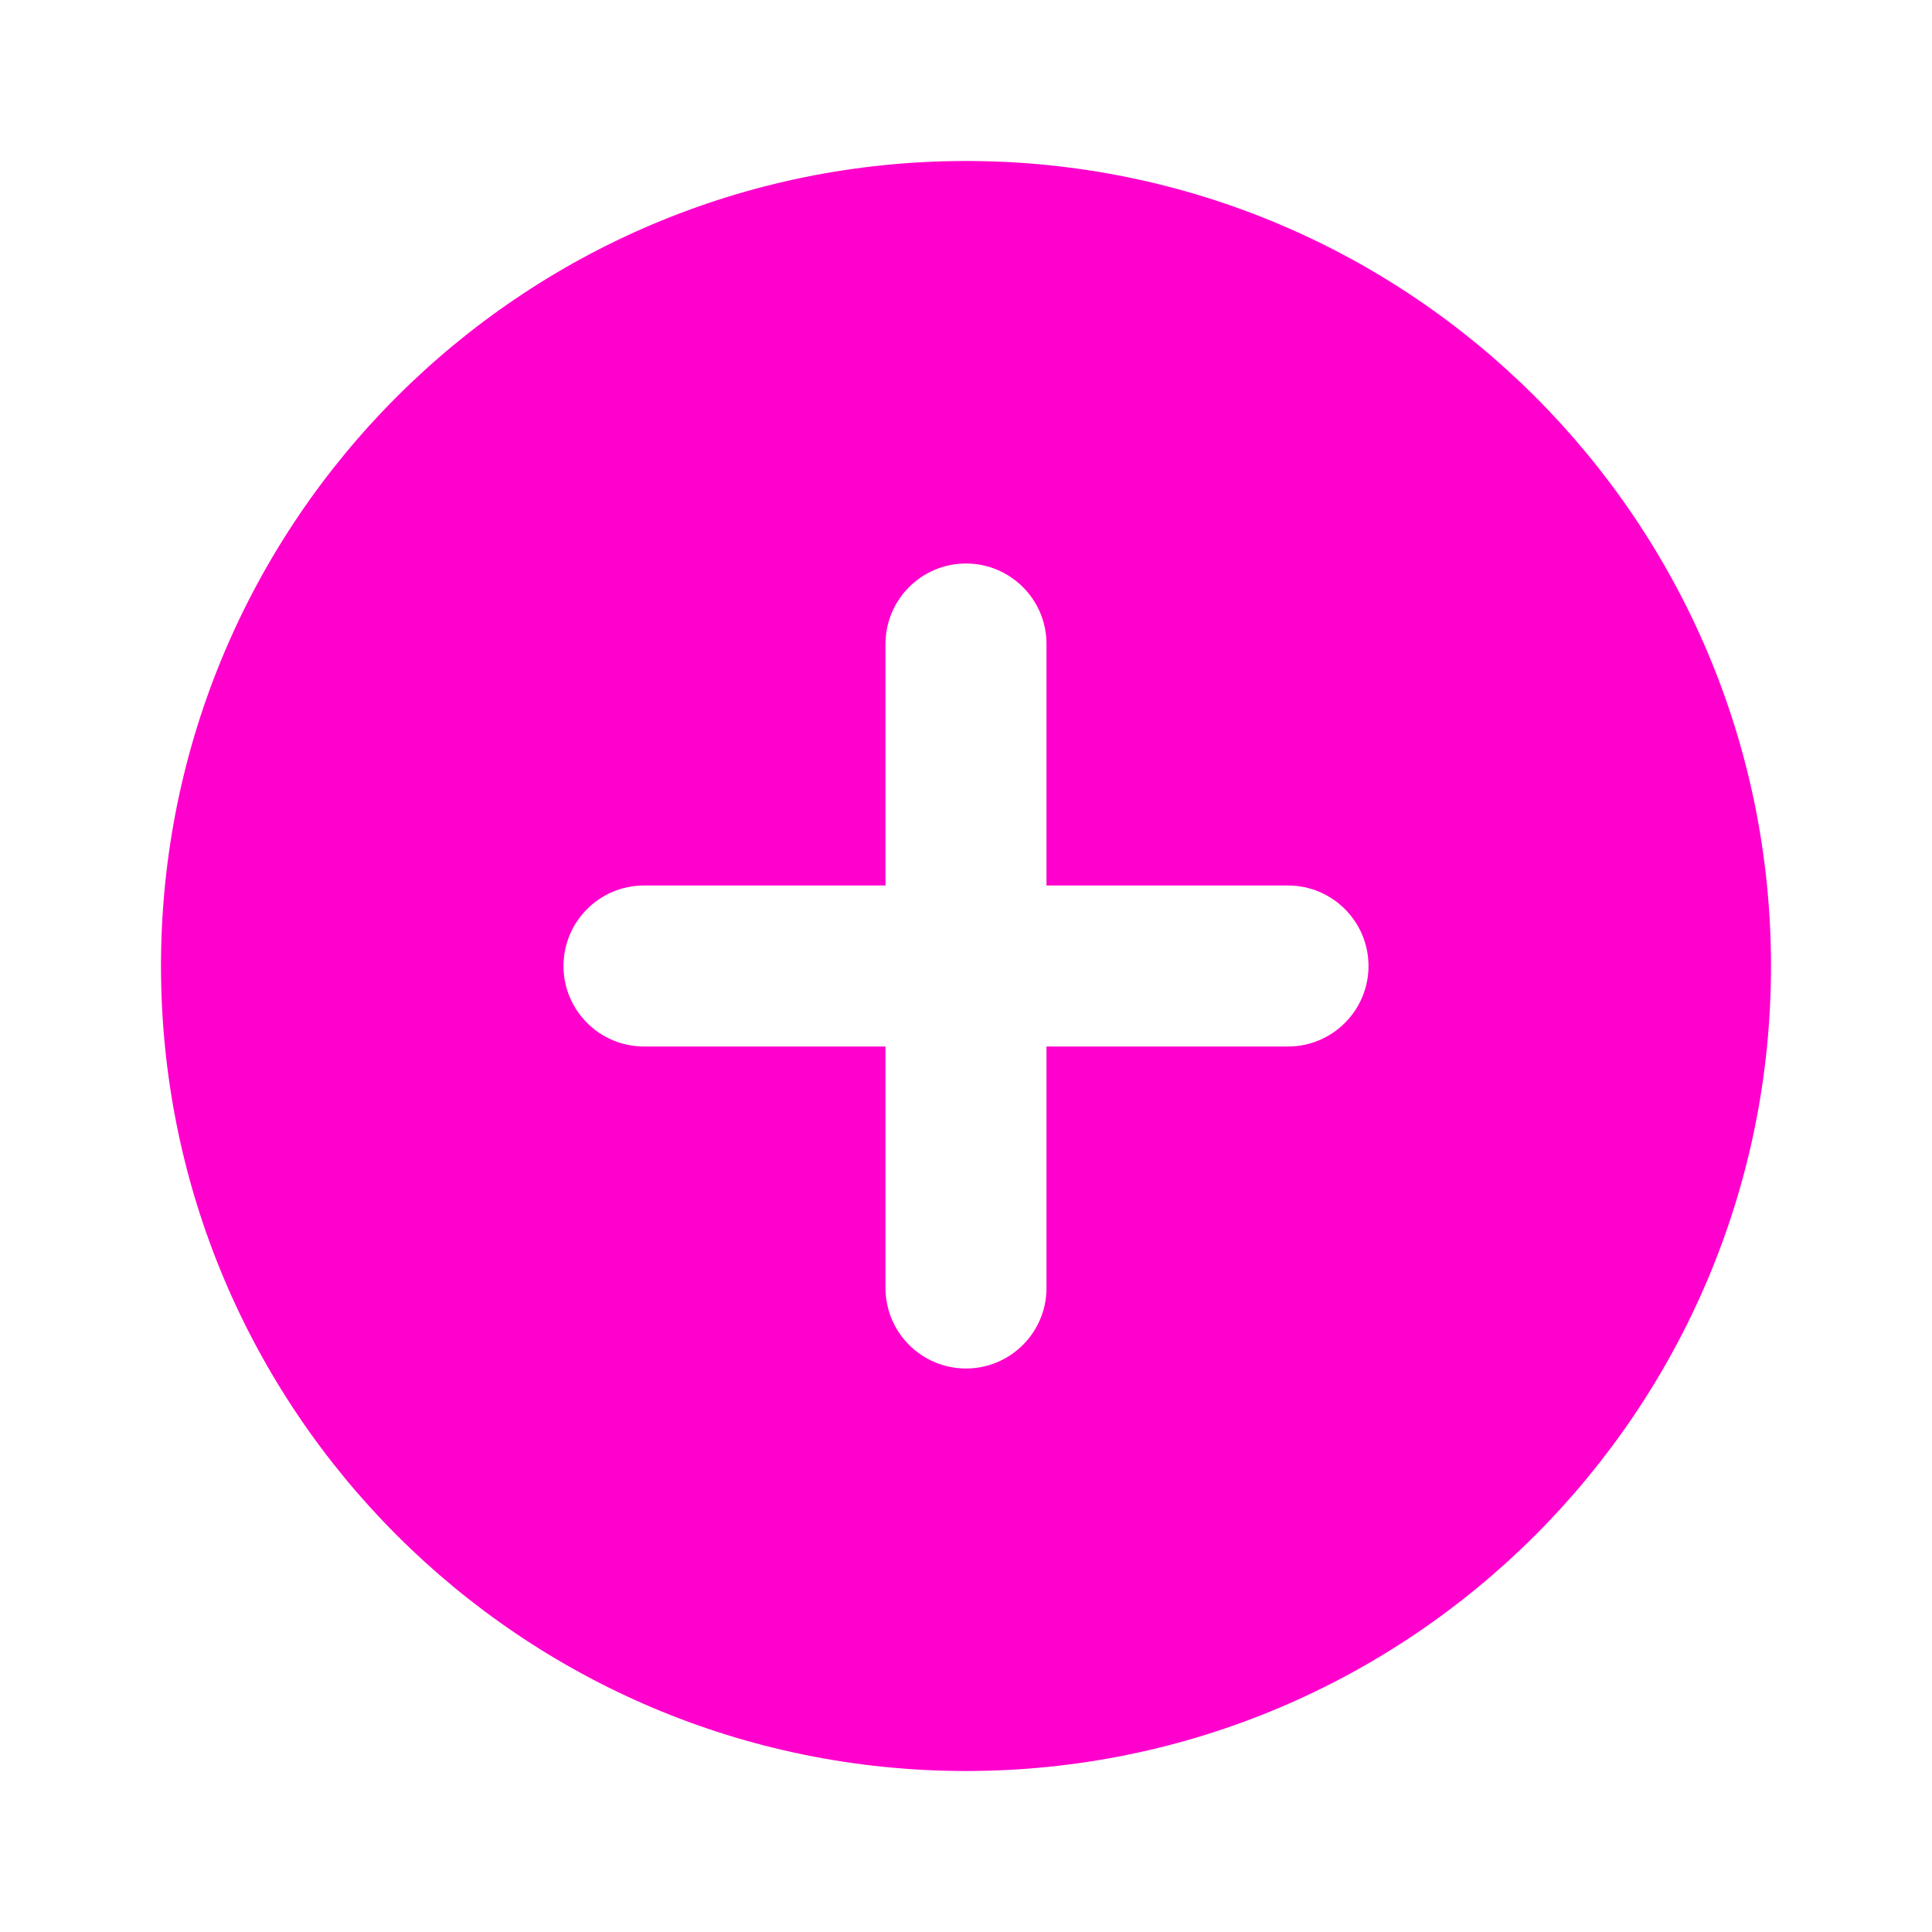
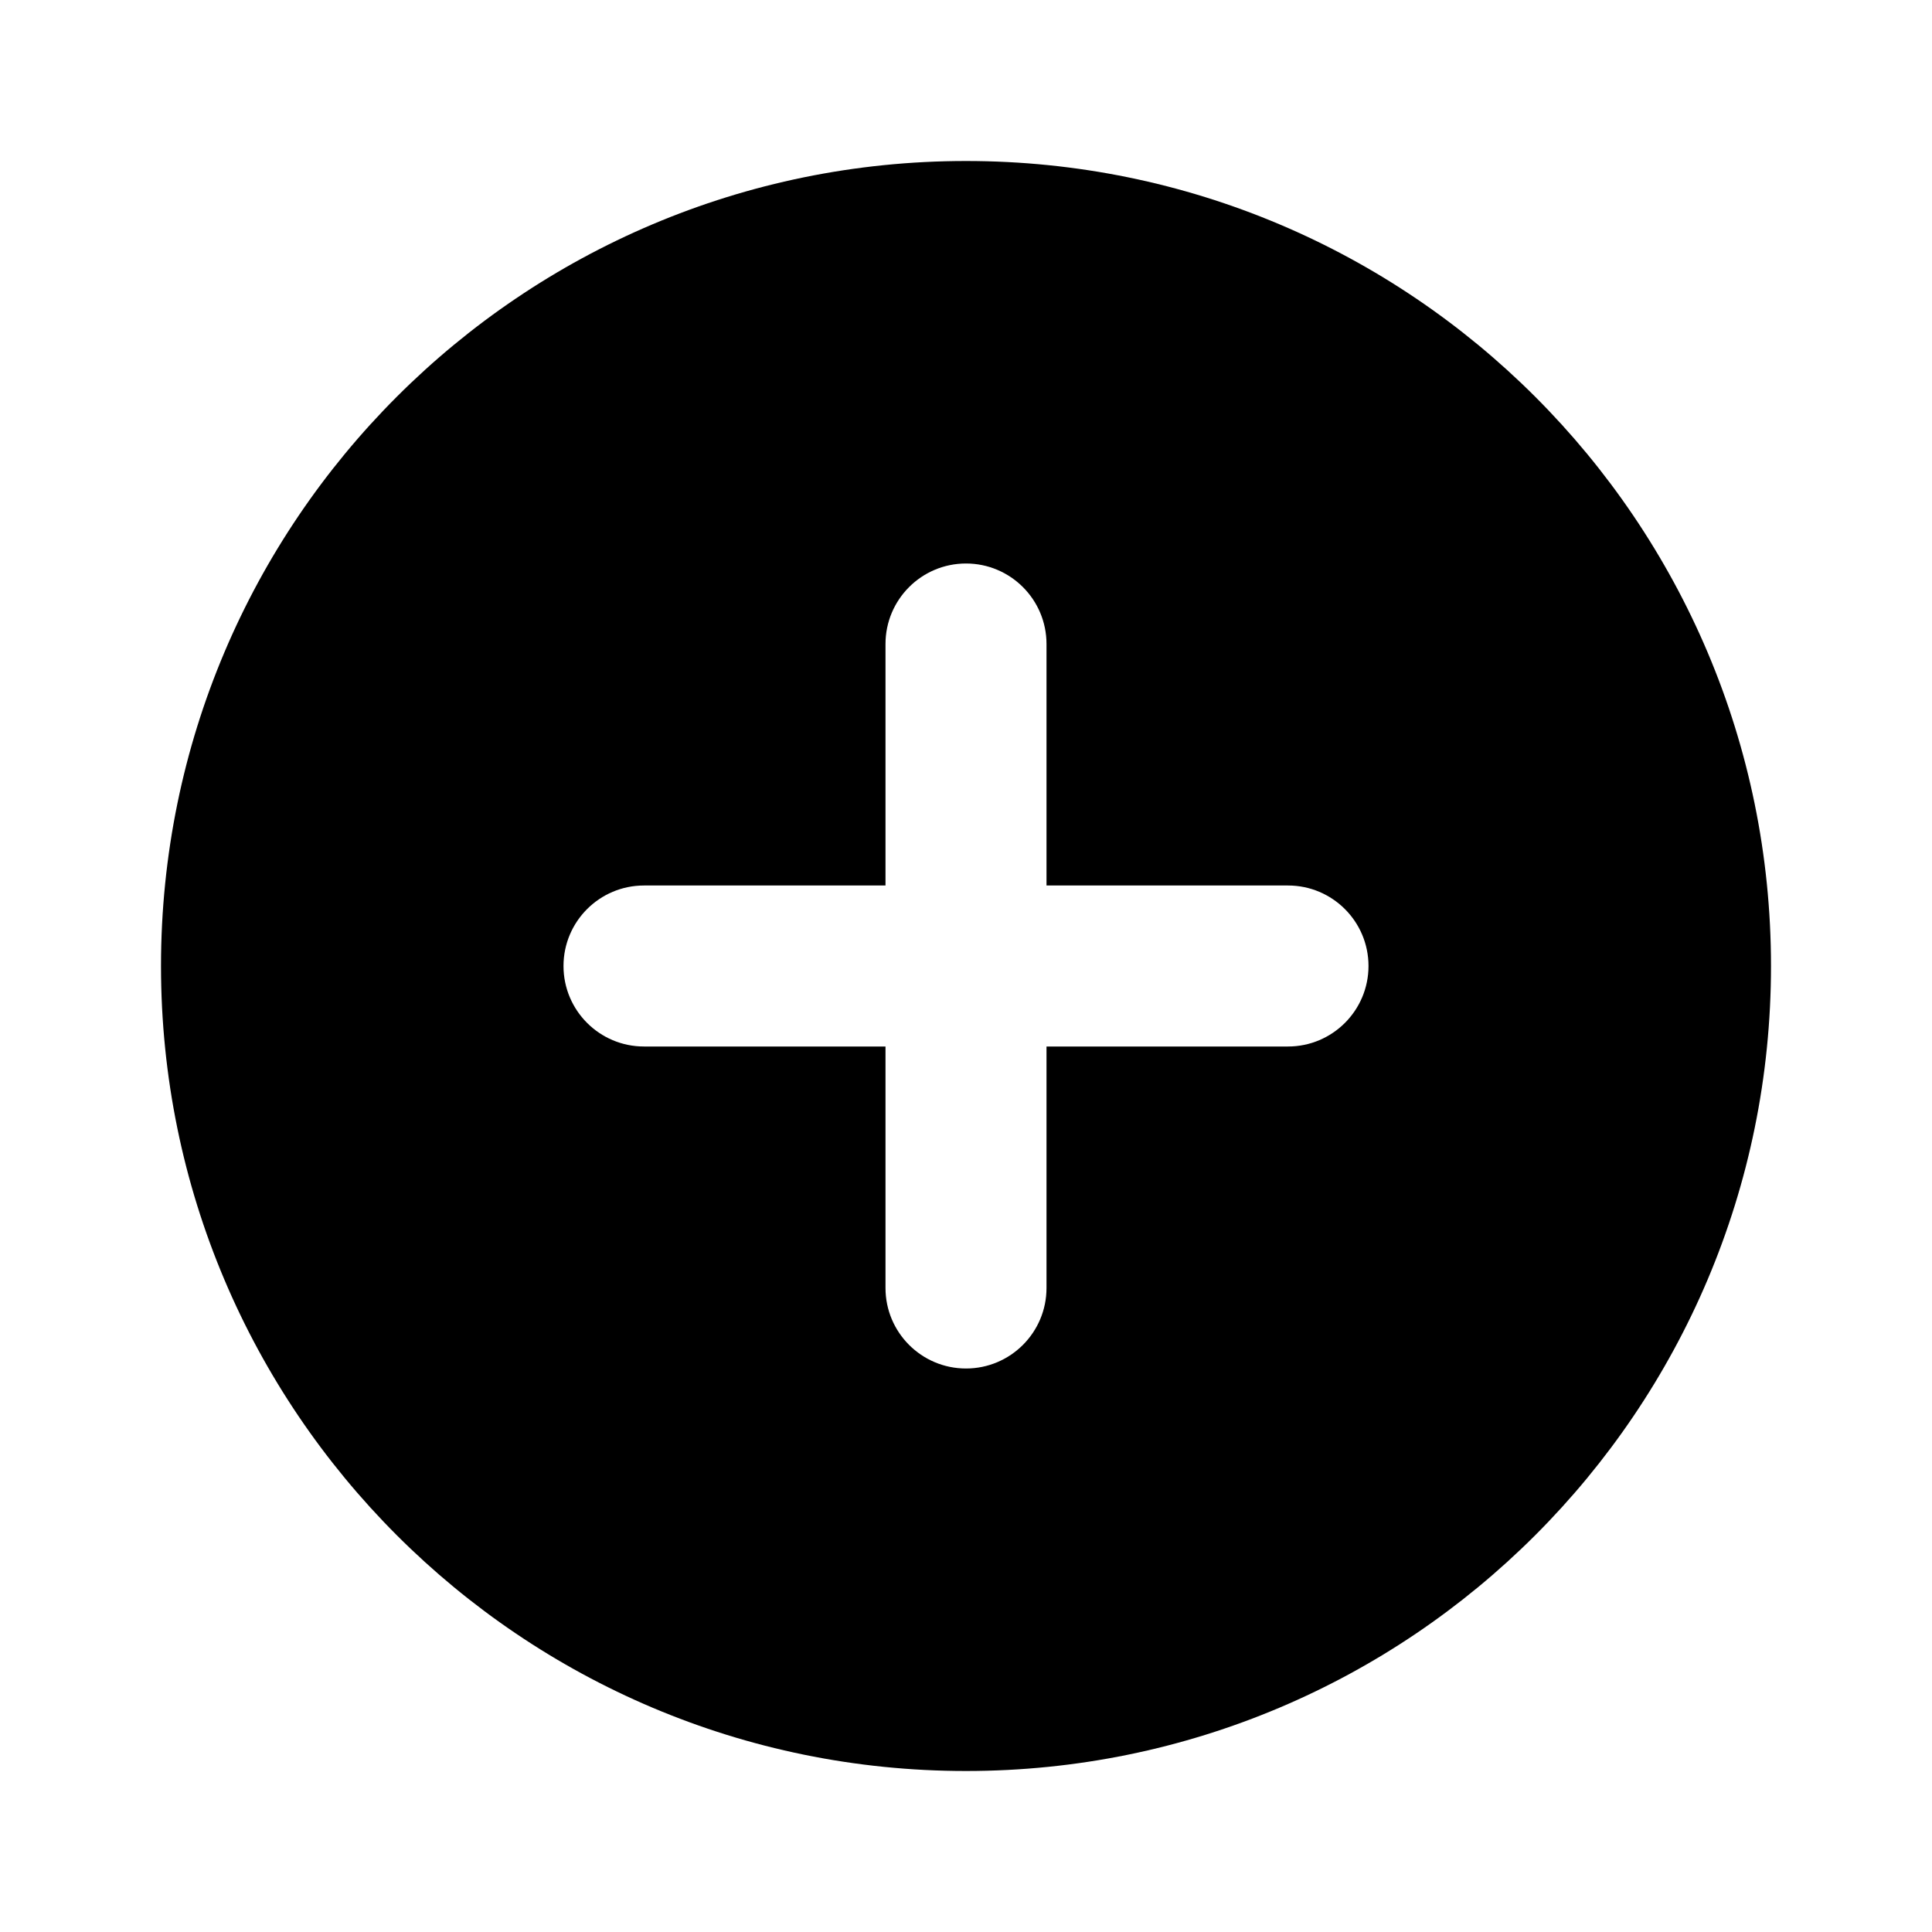
<svg xmlns="http://www.w3.org/2000/svg" width="24" height="24" viewBox="0 0 24 24" fill="none">
-   <path fill-rule="evenodd" clip-rule="evenodd" d="M12 2C17.523 2 22 6.477 22 12C22 17.523 17.523 22 12 22C6.477 22 2 17.523 2 12C2 6.477 6.477 2 12 2ZM12 7C11.448 7 11 7.448 11 8V11H8C7.448 11 7 11.448 7 12C7 12.552 7.448 13 8 13H11V16C11 16.552 11.448 17 12 17C12.552 17 13 16.552 13 16V13H16C16.552 13 17 12.552 17 12C17 11.448 16.552 11 16 11H13V8C13 7.448 12.552 7 12 7Z" fill="#FF00CD" />
+   <path fill-rule="evenodd" clip-rule="evenodd" d="M12 2C17.523 2 22 6.477 22 12C22 17.523 17.523 22 12 22C6.477 22 2 17.523 2 12C2 6.477 6.477 2 12 2ZM12 7C11.448 7 11 7.448 11 8V11H8C7.448 11 7 11.448 7 12C7 12.552 7.448 13 8 13H11V16C11 16.552 11.448 17 12 17C12.552 17 13 16.552 13 16V13H16C16.552 13 17 12.552 17 12C17 11.448 16.552 11 16 11H13V8C13 7.448 12.552 7 12 7Z" fill="currentColor" />
</svg>
